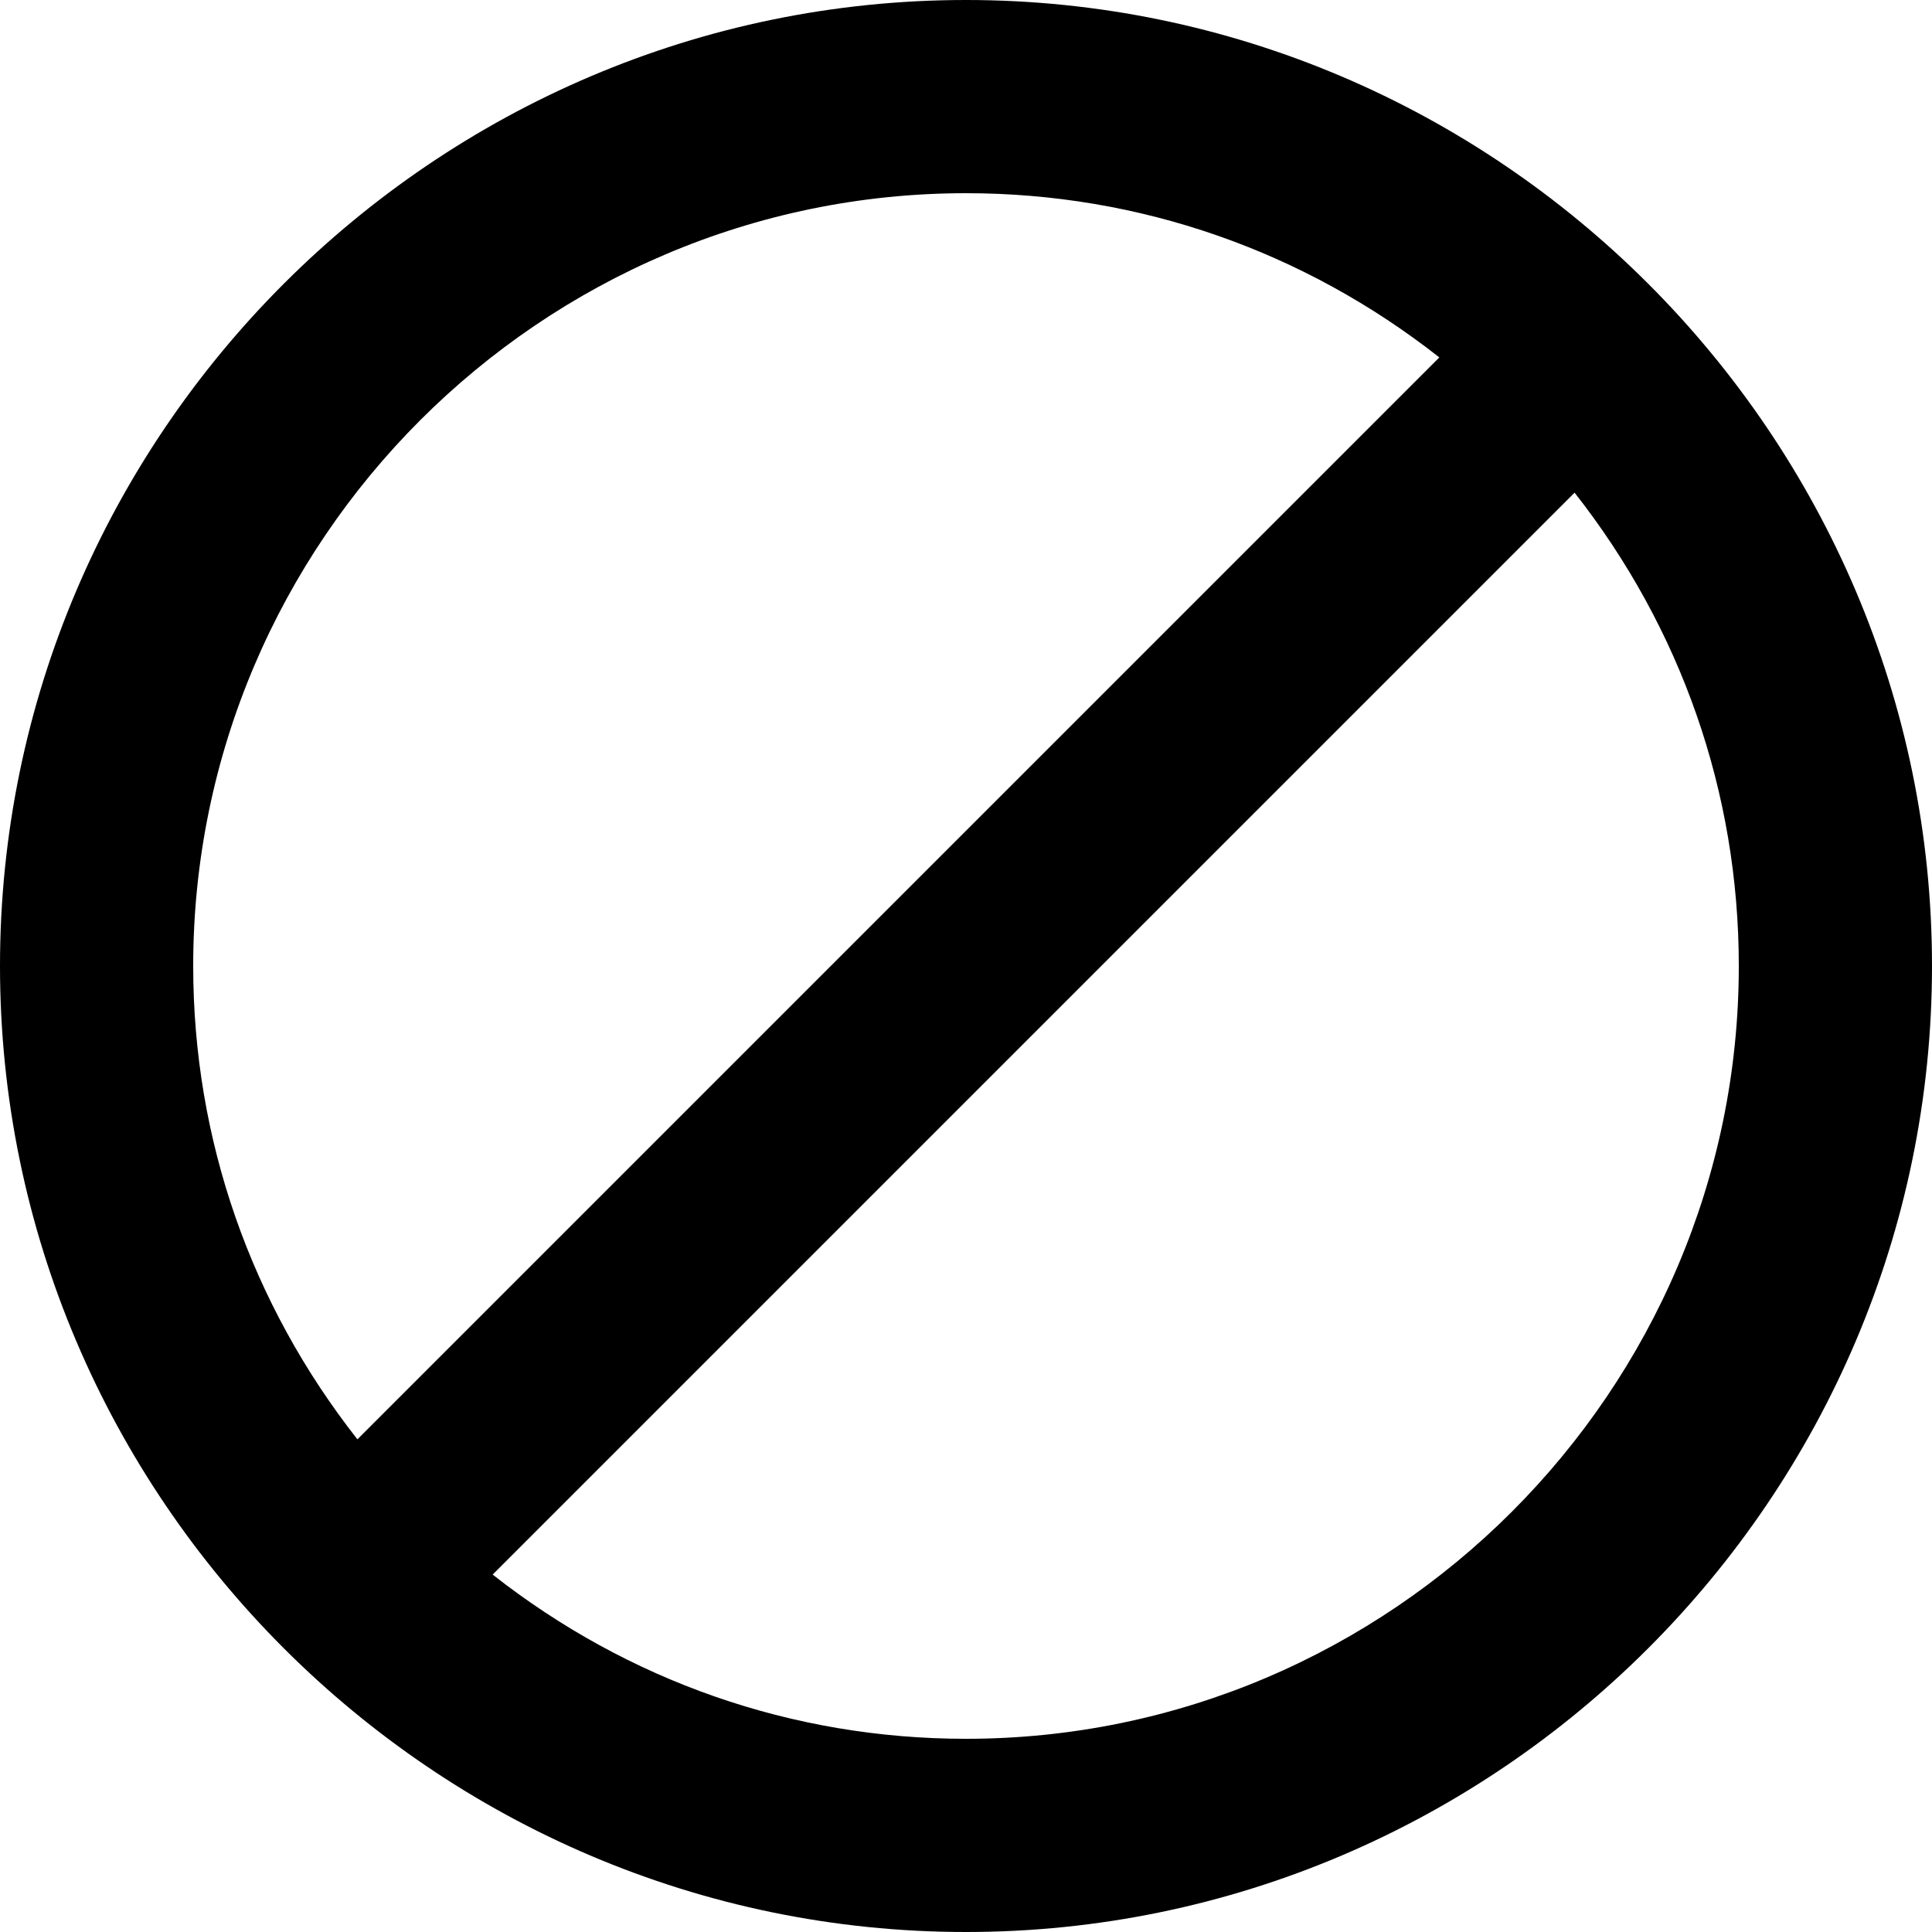
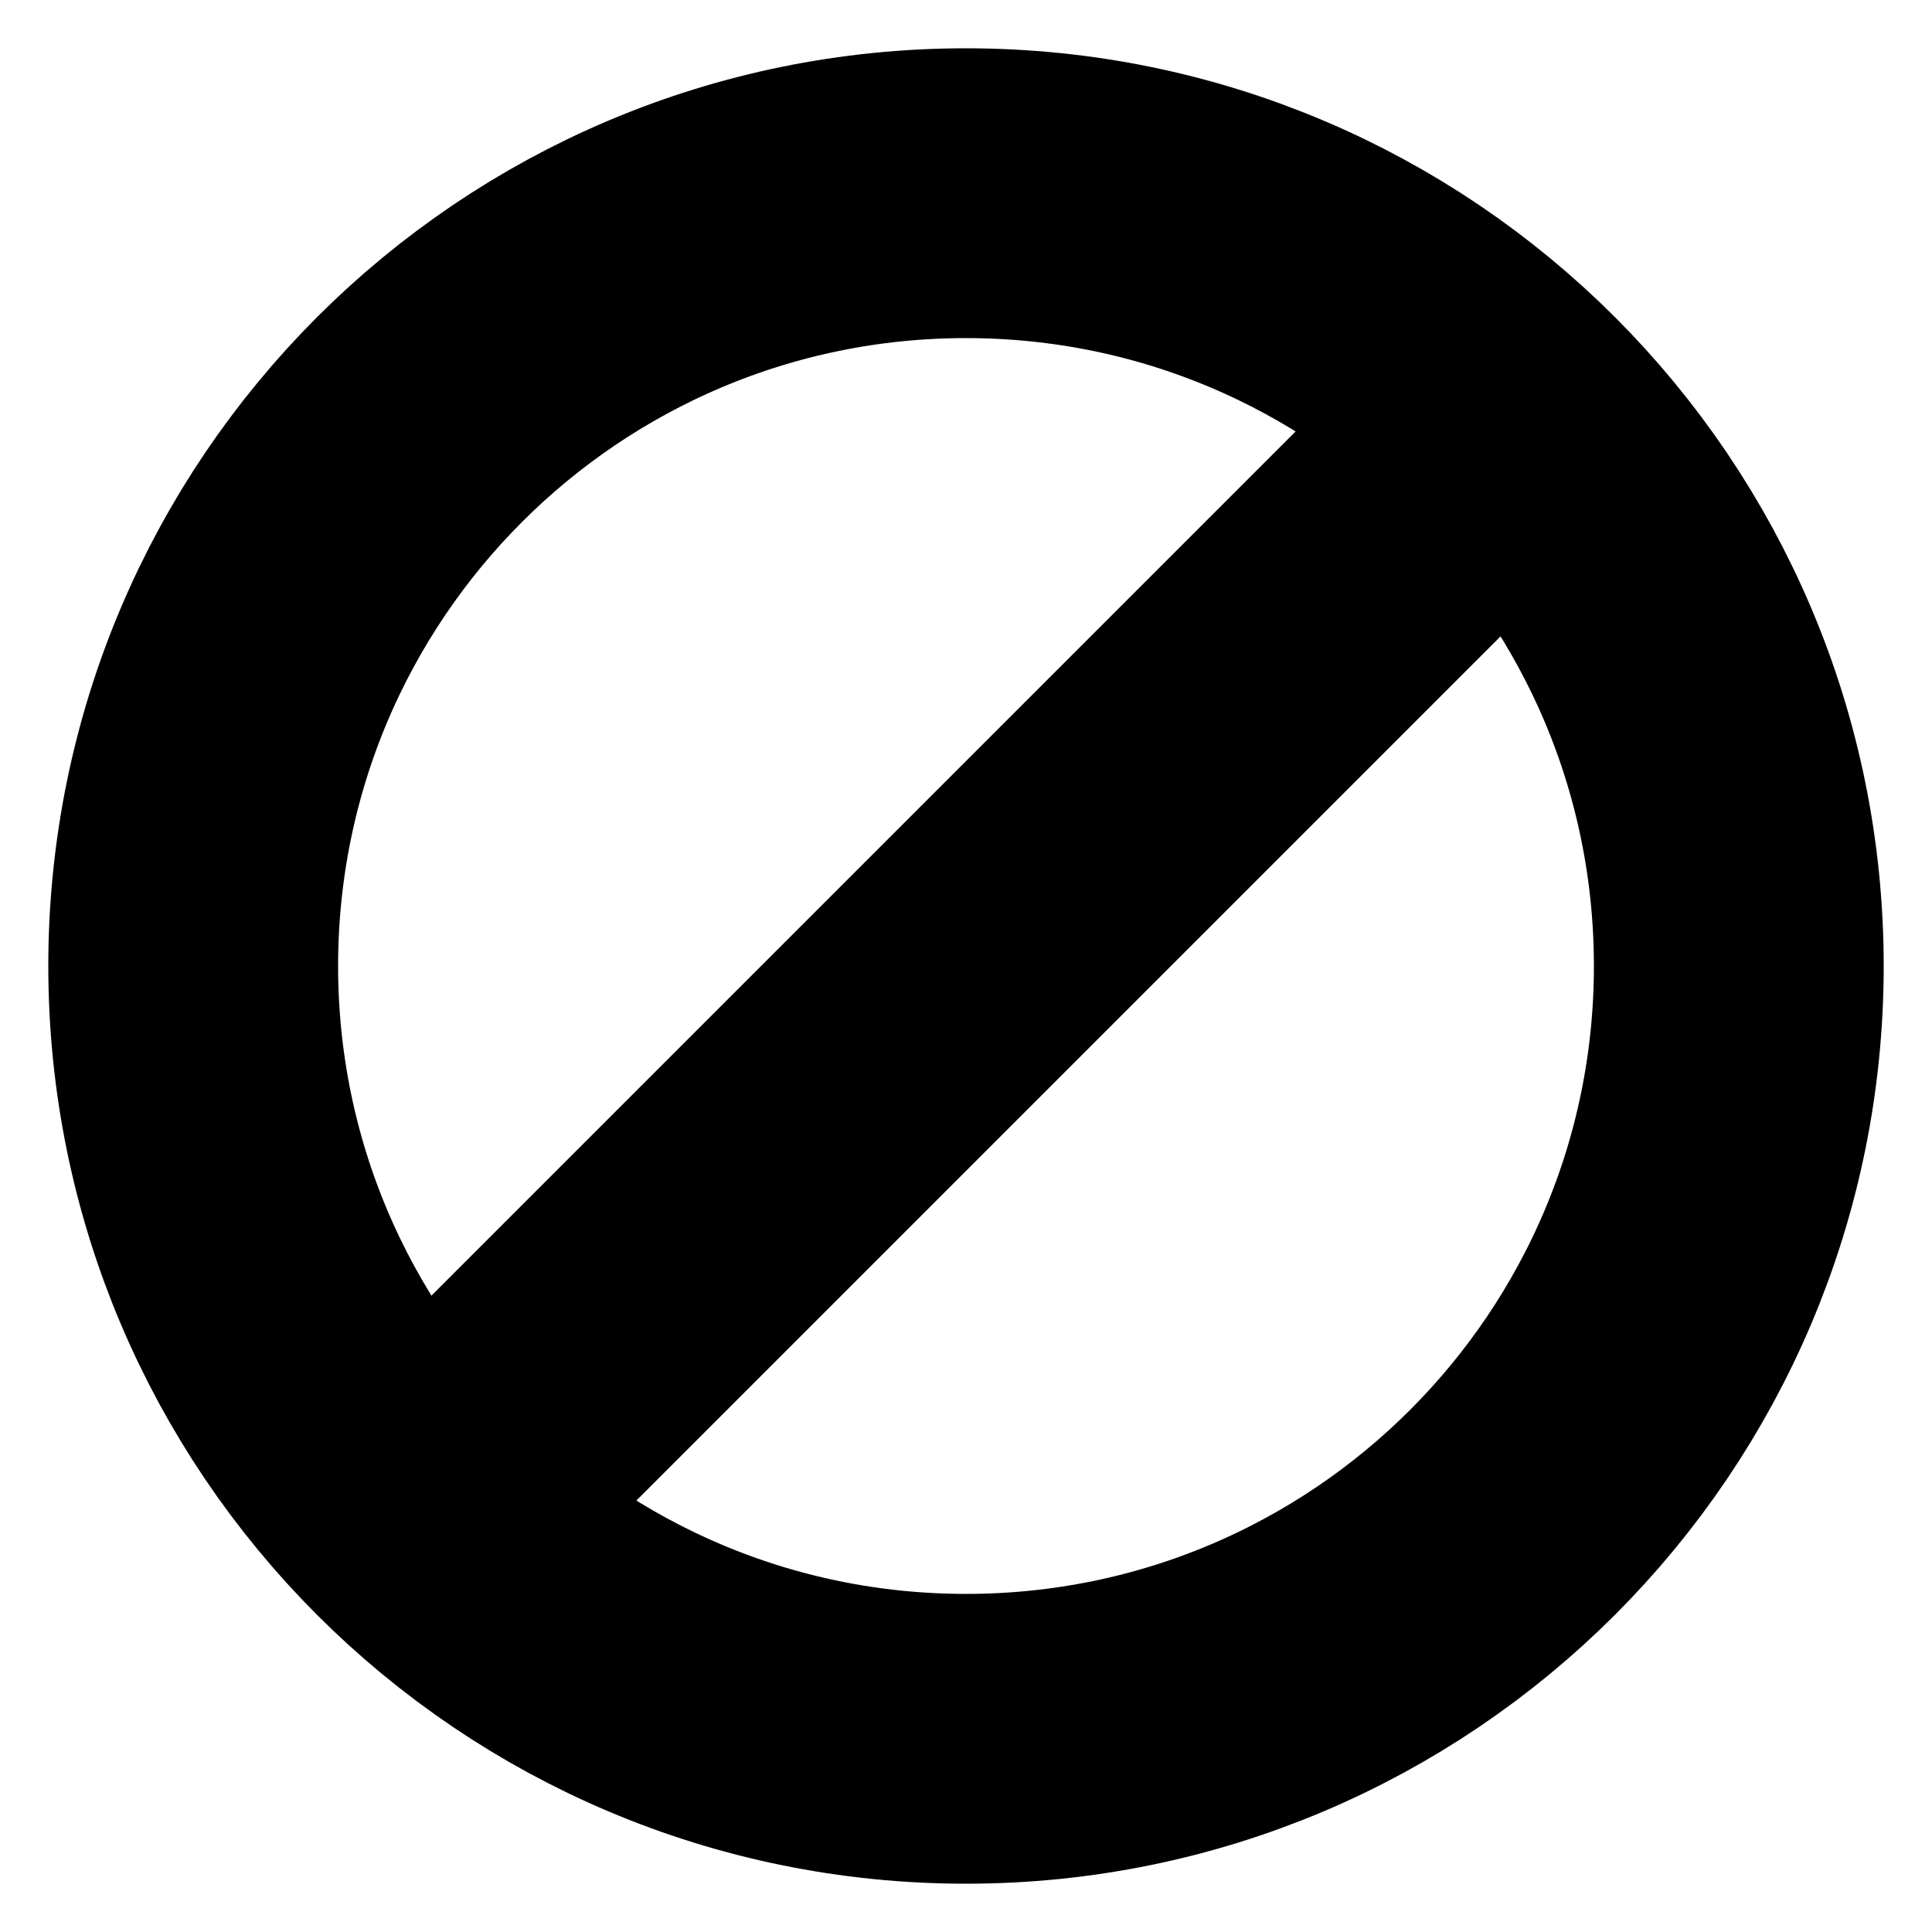
- <svg xmlns="http://www.w3.org/2000/svg" height="20px" version="1.1" viewBox="0 0 20 20" width="20px">
-   <defs />
-   <g fill="none" fill-rule="evenodd" id="Page-1" stroke="none" stroke-width="1">
-     <g fill="#000000" id="Core" transform="translate(-170, -44)">
-       <g id="block" transform="translate(170, 44)">
-         <path d="M10,0 C4.5,0 0,4.5 0,10 C0,15.5 4.5,20 10,20 C15.5,20 20,15.5 20,10 C20,4.5 15.5,0 10,0 L10,0 Z M2,10 C2,5.6 5.6,2 10,2 C11.8,2 13.5,2.6 14.9,3.7 L3.7,14.9 C2.6,13.5 2,11.8 2,10 L2,10 Z M10,18 C8.2,18 6.5,17.4 5.1,16.3 L16.3,5.1 C17.4,6.5 18,8.2 18,10 C18,14.4 14.4,18 10,18 L10,18 Z" id="Shape" />
-       </g>
-     </g>
-   </g>
+ <svg xmlns="http://www.w3.org/2000/svg" version="1.1" viewBox="0 0 20 20" width="64" height="64" fill="none" stroke="#000" stroke-width="3">
+   <path d="M4 16 16 4" />
+   <circle cx="10" cy="10" r="8" />
</svg>
